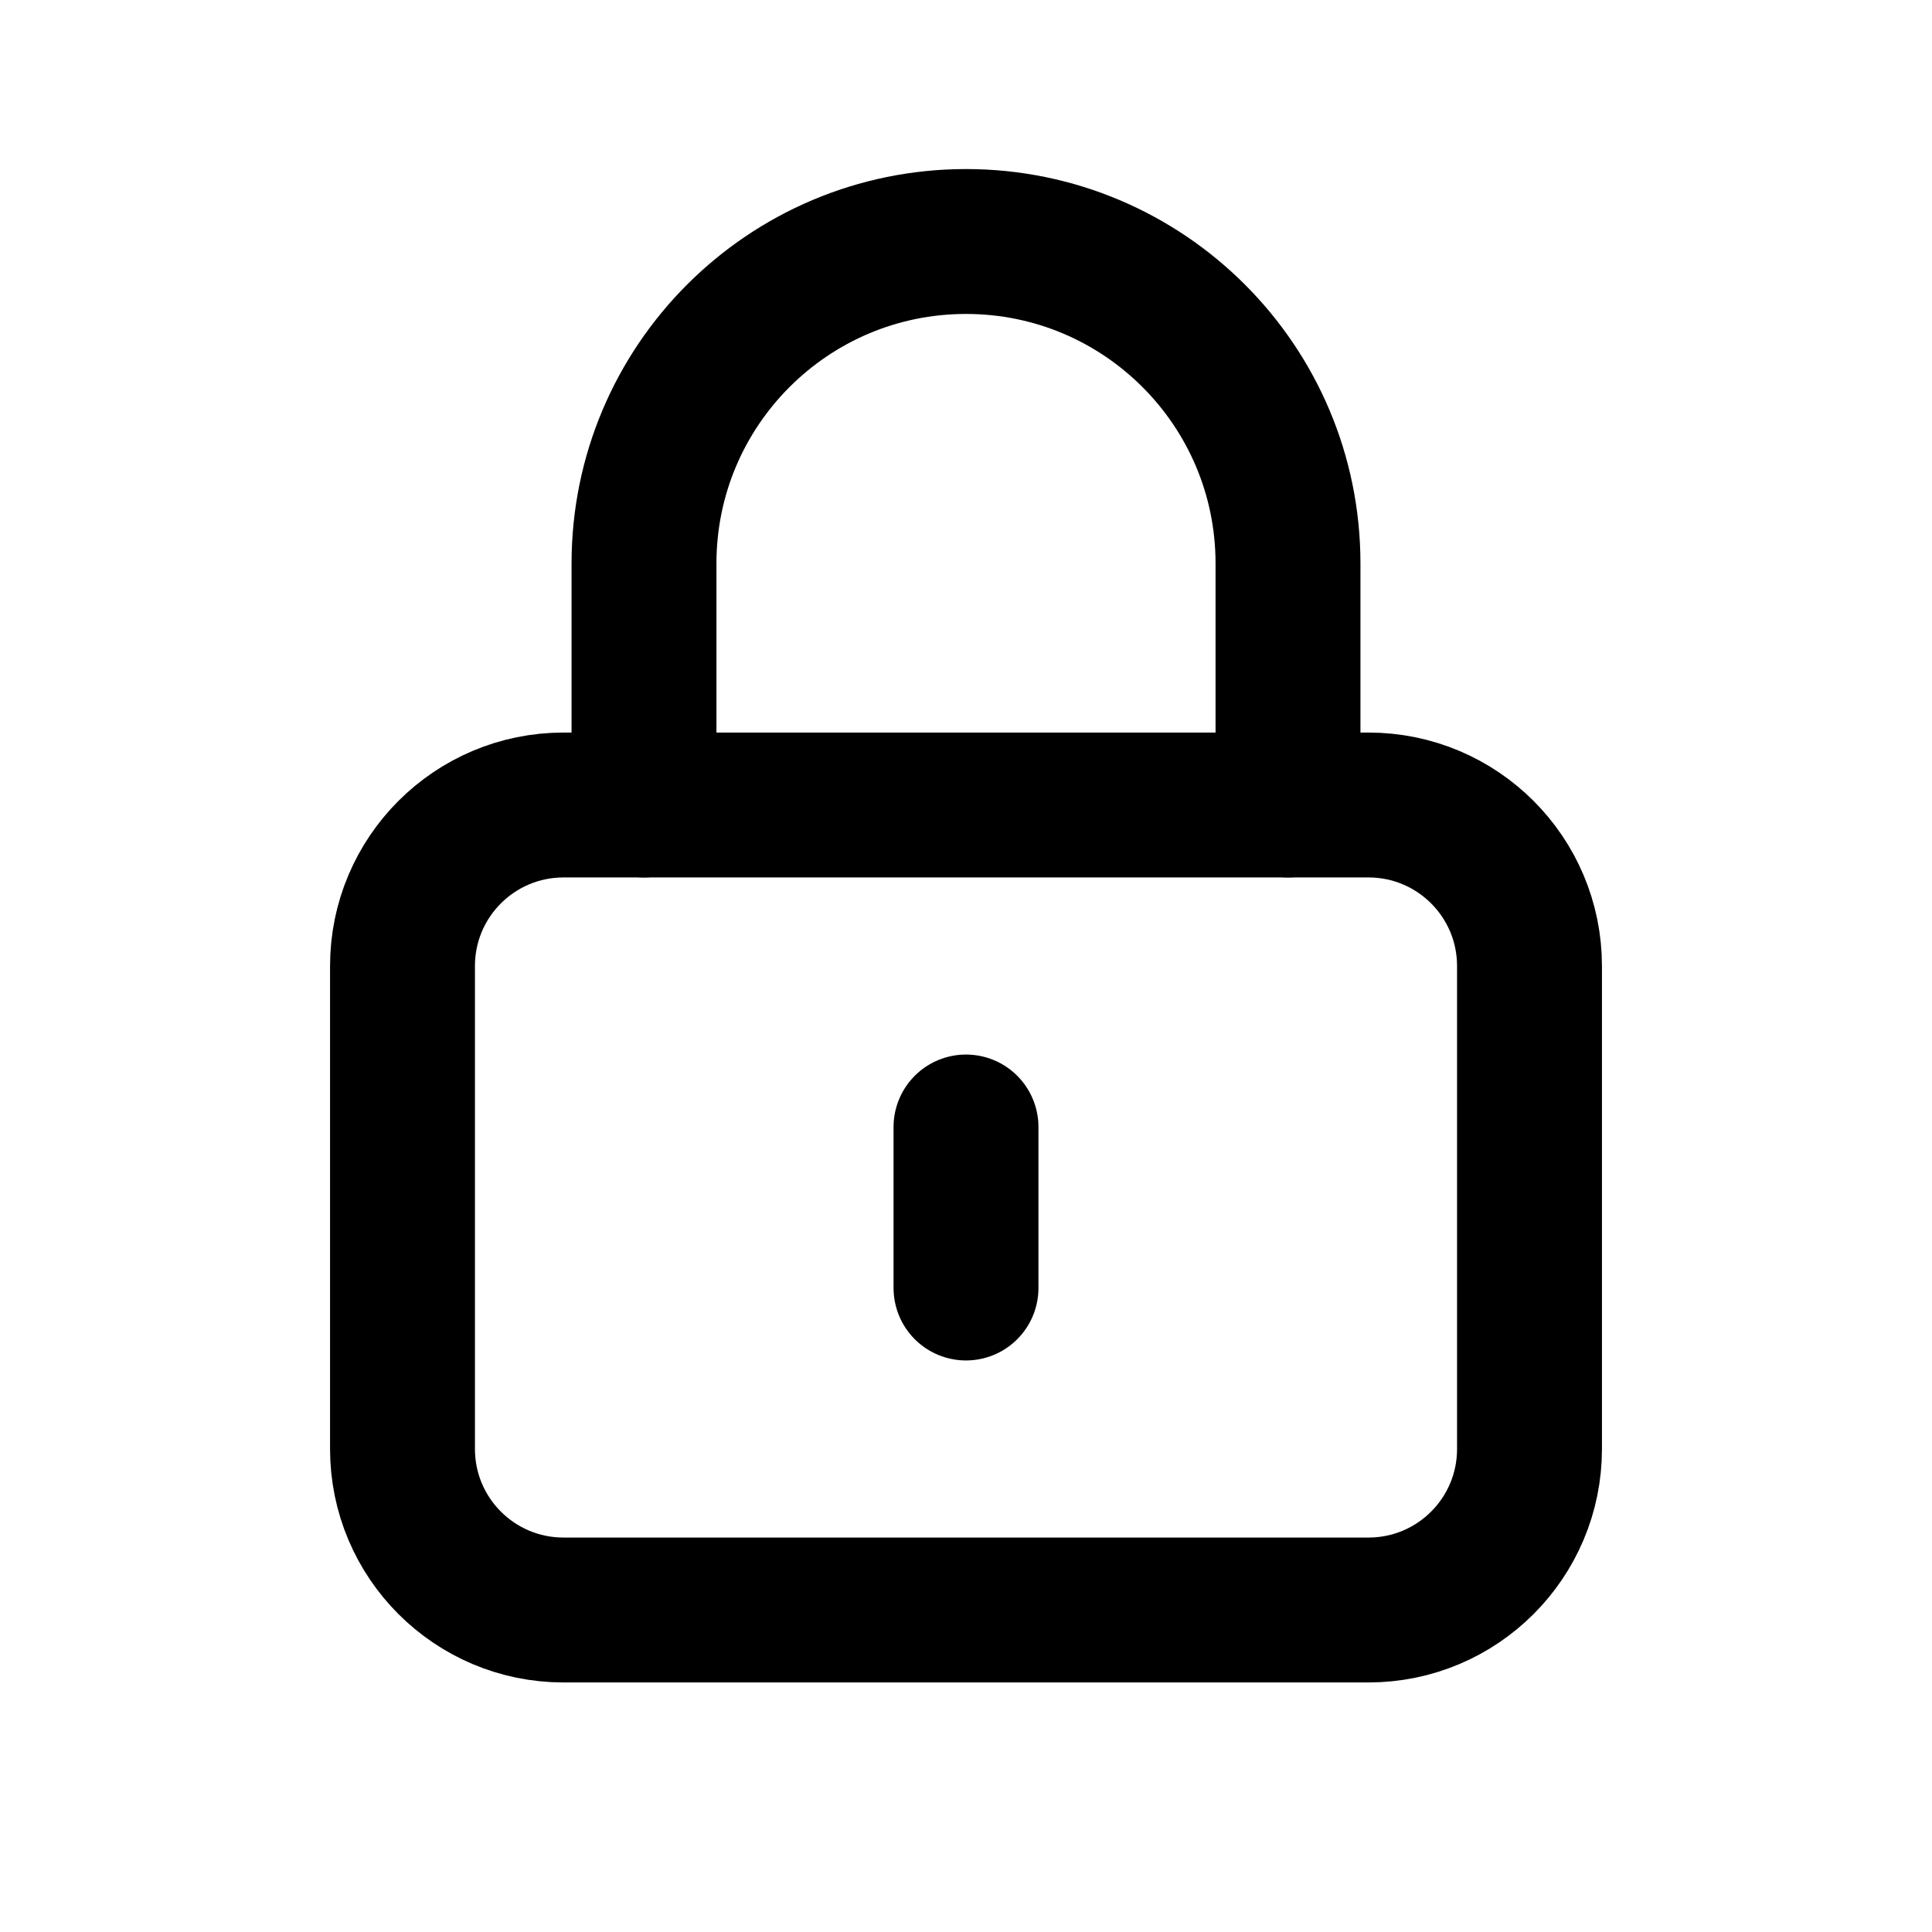
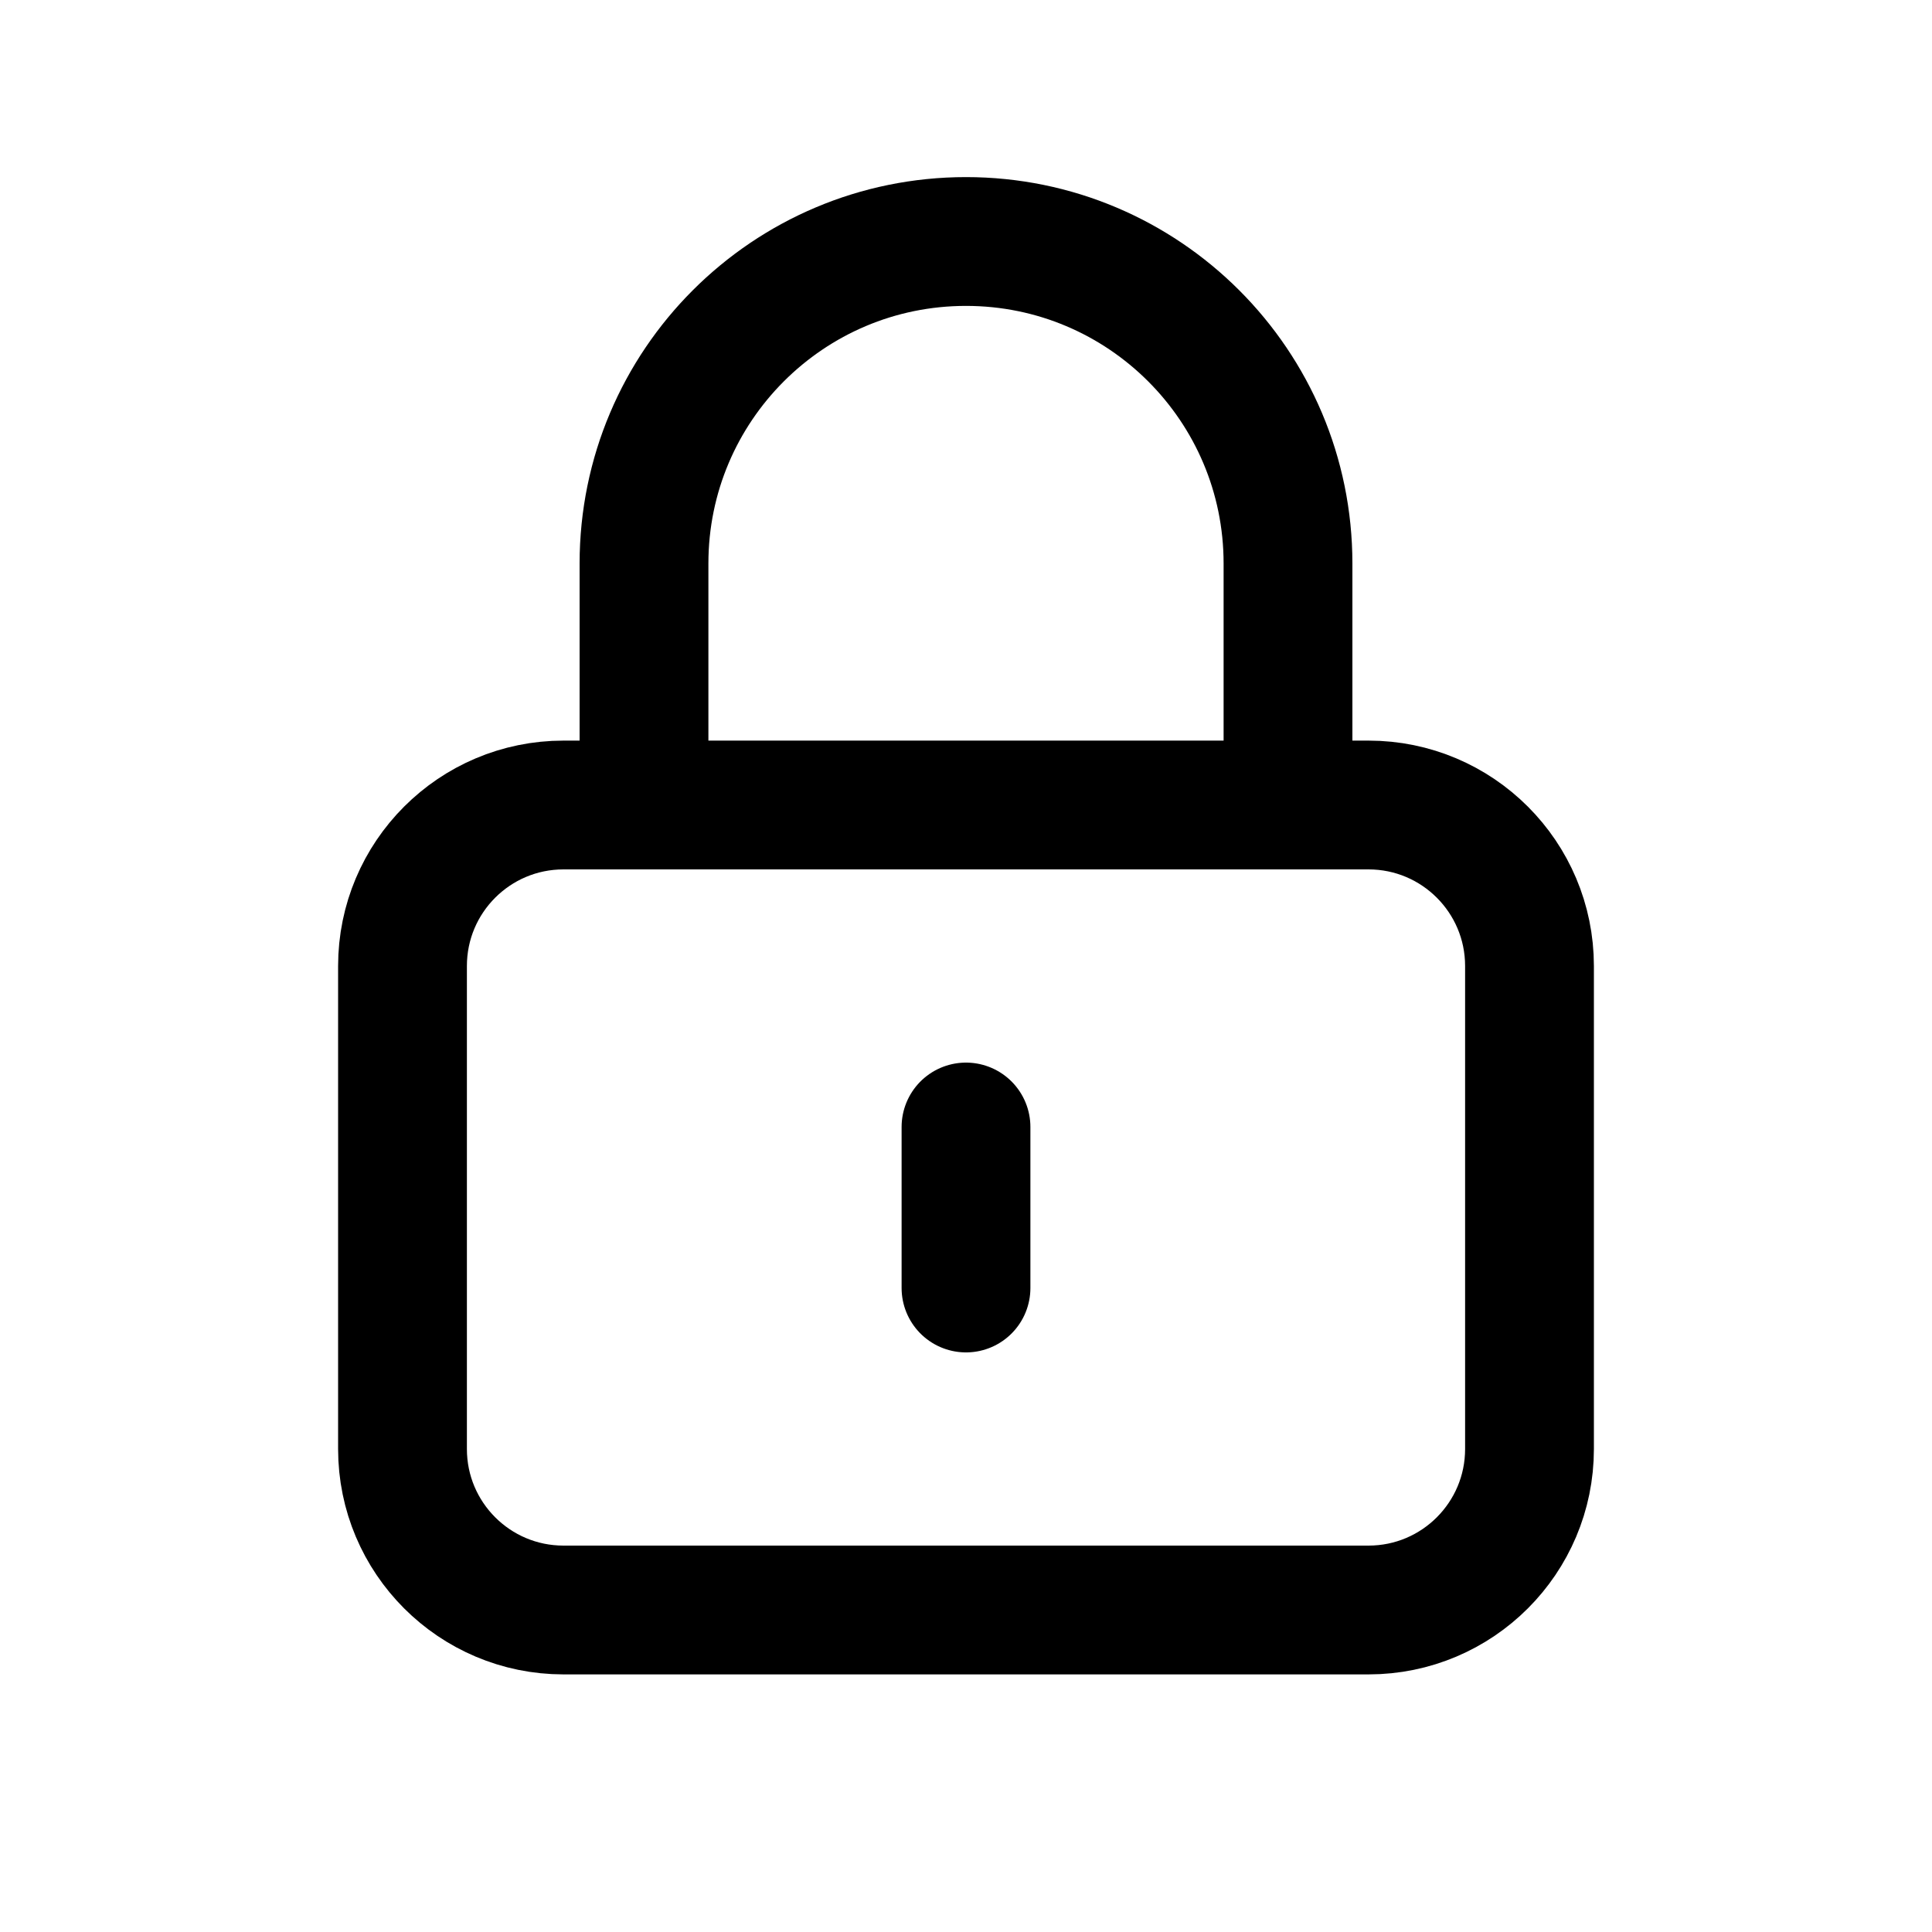
- <svg xmlns="http://www.w3.org/2000/svg" viewBox="0 0 24 24" fill="none" stroke="currentColor" stroke-width="1.8" stroke-linecap="round" stroke-linejoin="round">
+ <svg xmlns="http://www.w3.org/2000/svg" viewBox="0 0 24 24" fill="none" stroke="currentColor" stroke-width="1.6" stroke-linecap="round" stroke-linejoin="round">
  <rect x="5" y="10" width="14" height="10" rx="2" />
  <path d="M8 10V7a4 4 0 0 1 8 0v3M12 14v2" />
</svg>
